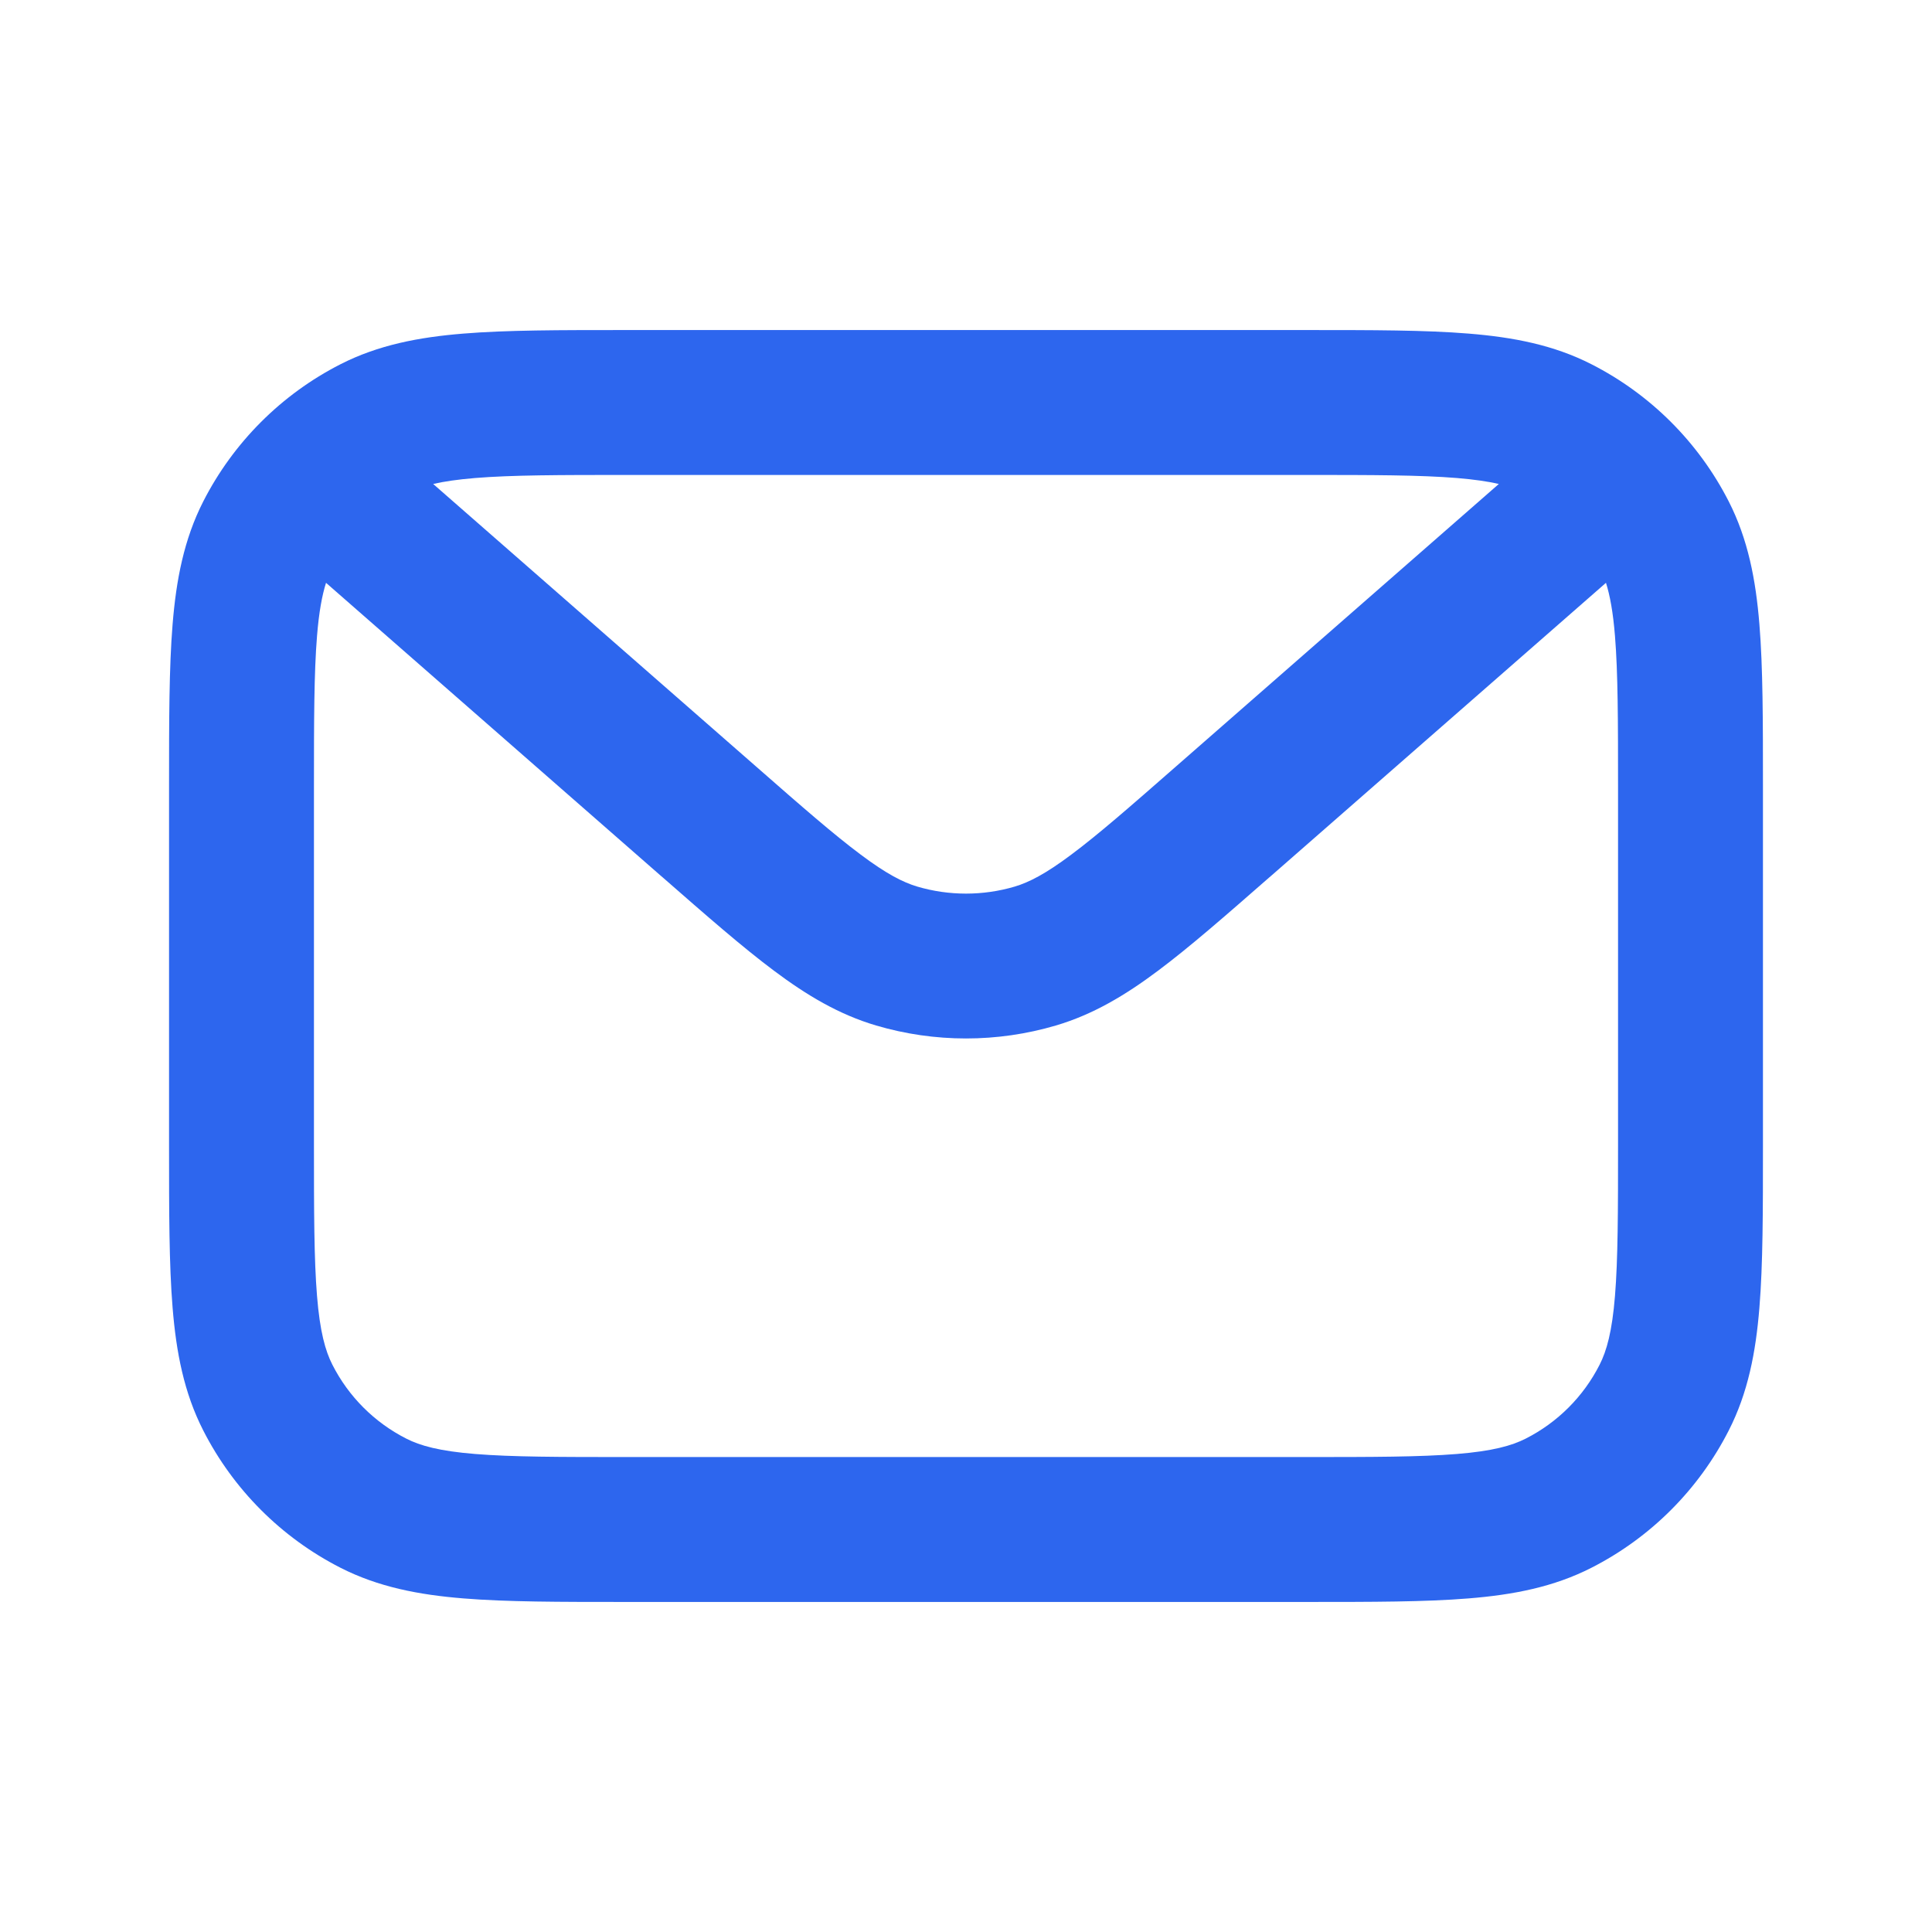
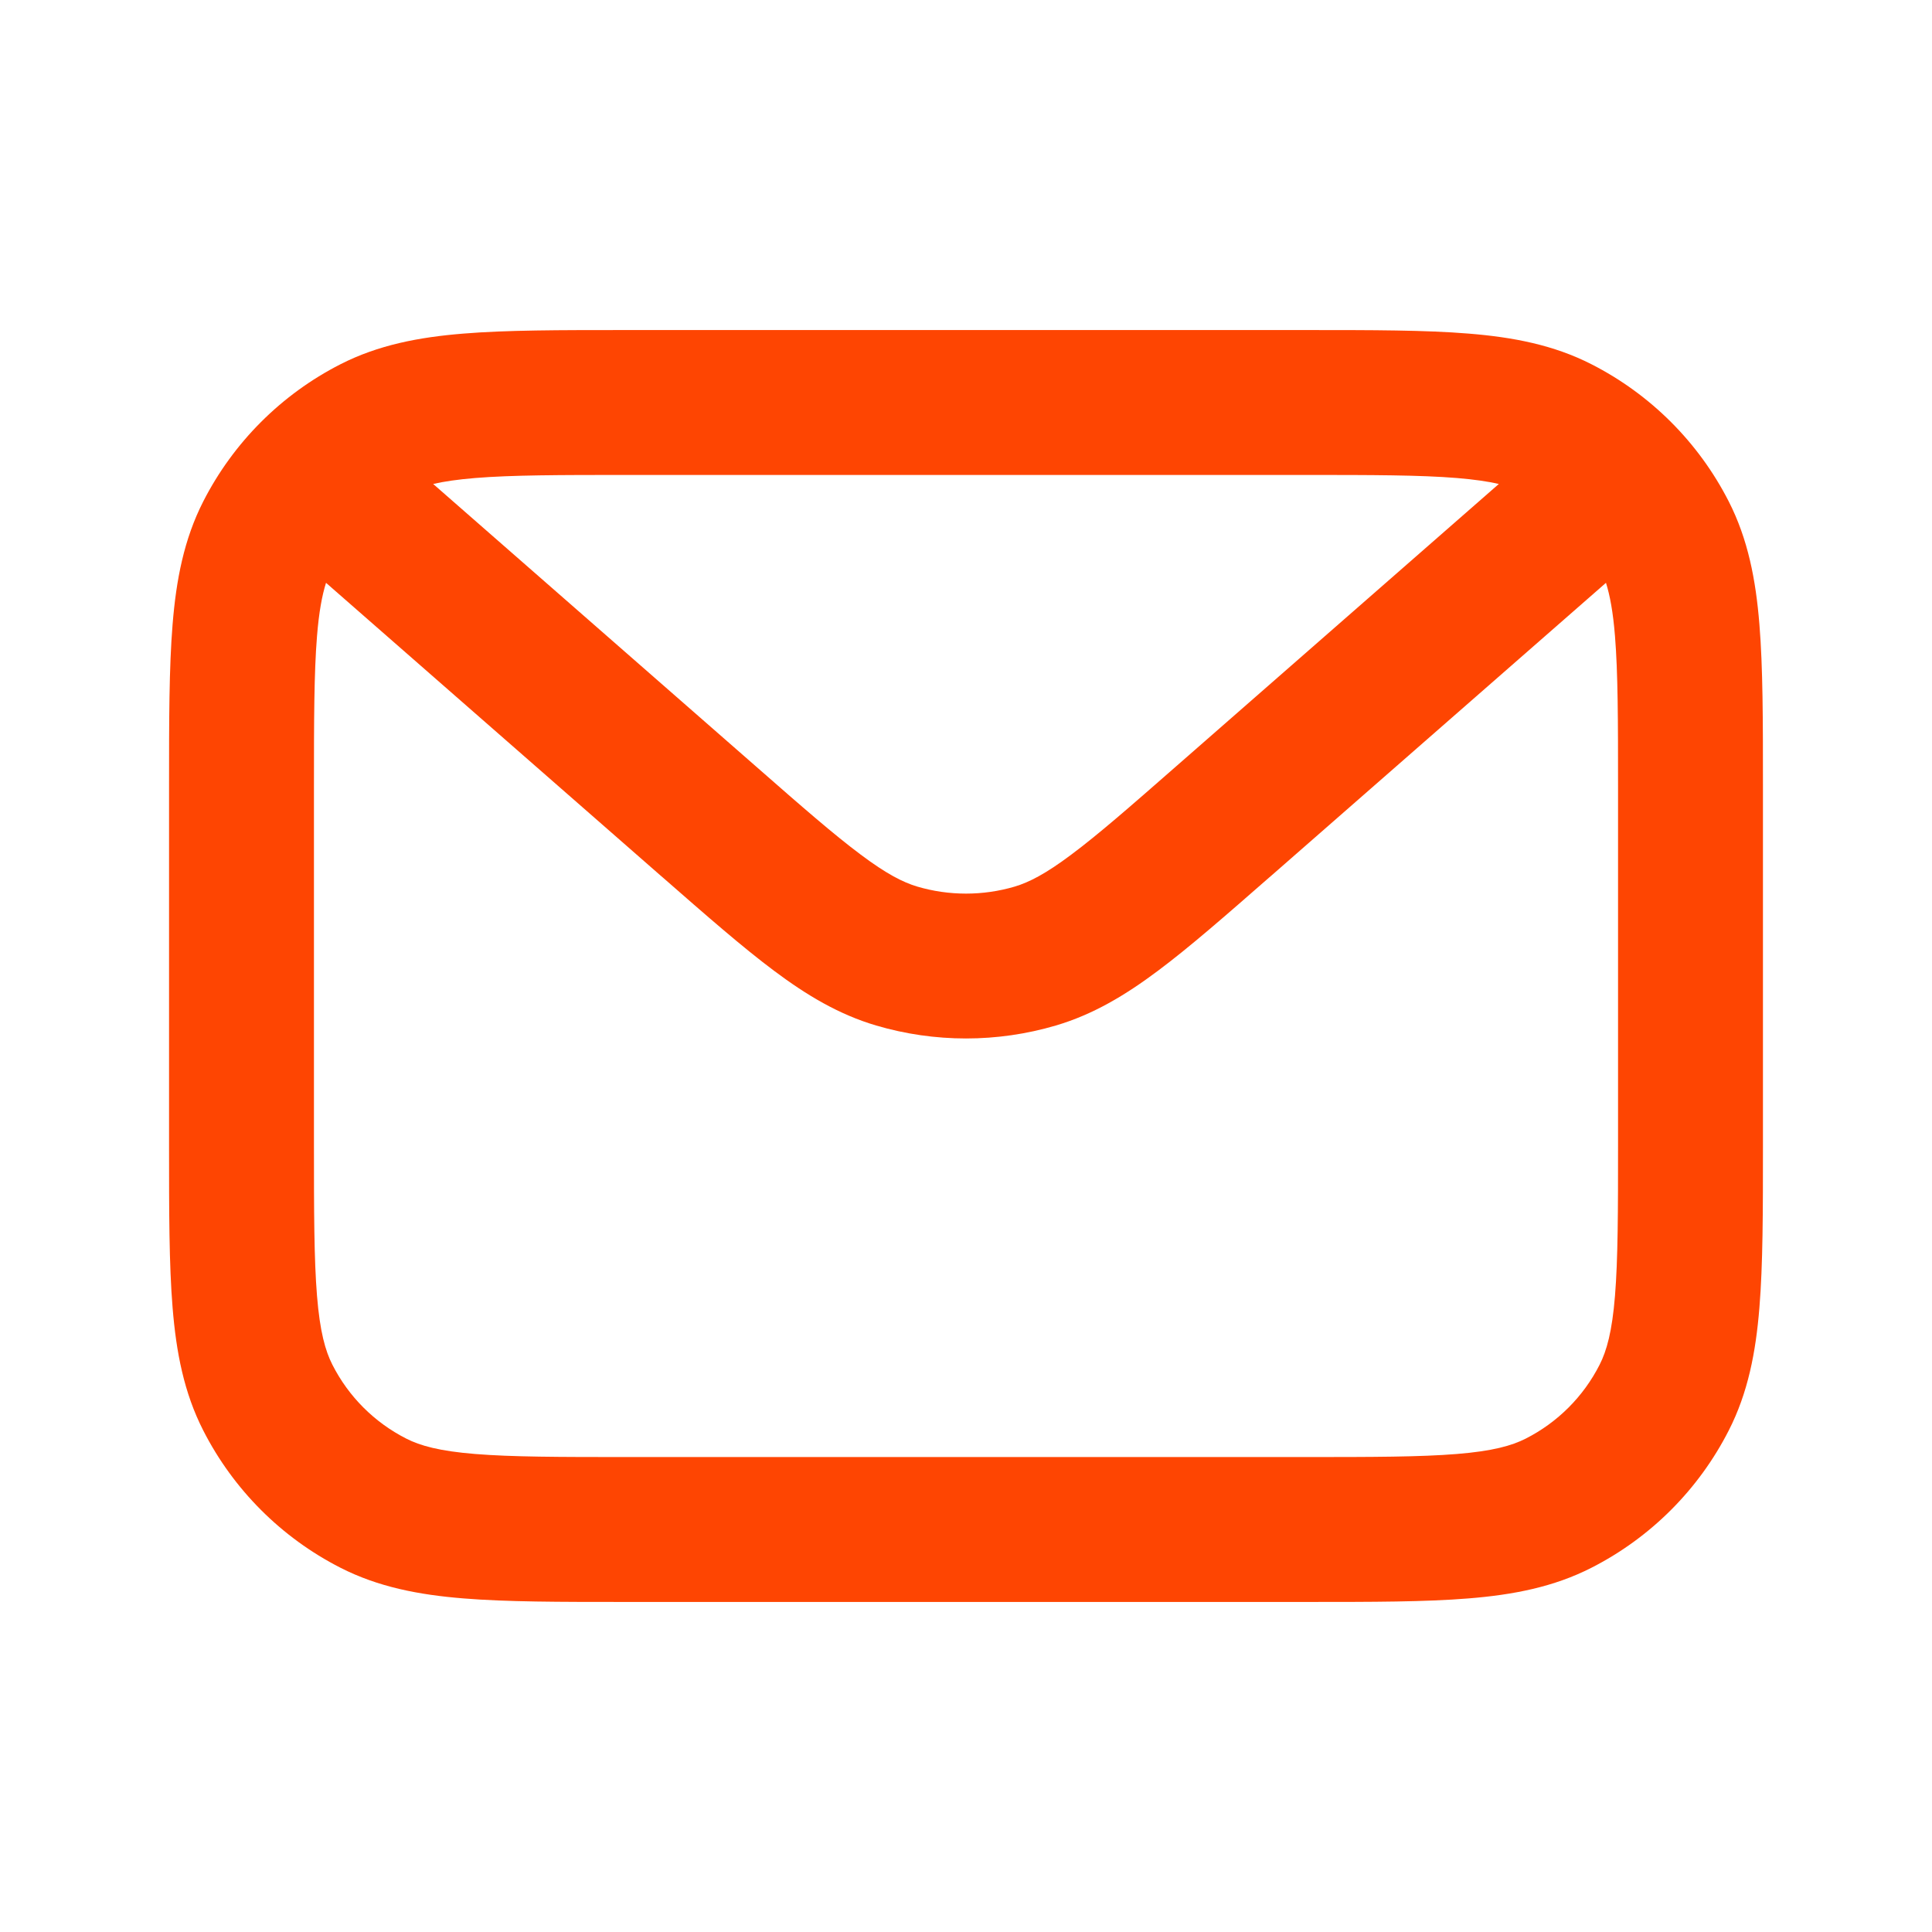
<svg xmlns="http://www.w3.org/2000/svg" width="24" height="24" viewBox="0 0 24 24" fill="none">
-   <path fill-rule="evenodd" clip-rule="evenodd" d="M7.8 4.1H7.762H7.762C6.954 4.1 6.293 4.1 5.756 4.144C5.2 4.189 4.698 4.286 4.229 4.525C3.496 4.899 2.899 5.496 2.525 6.229C2.286 6.698 2.189 7.2 2.144 7.756C2.1 8.293 2.1 8.954 2.1 9.762V9.762V9.8V14.2V14.238V14.238C2.1 15.046 2.1 15.707 2.144 16.244C2.189 16.8 2.286 17.302 2.525 17.77C2.899 18.504 3.496 19.101 4.229 19.475C4.698 19.714 5.2 19.811 5.756 19.856C6.293 19.9 6.954 19.9 7.762 19.9H7.8H16.2H16.238C17.046 19.9 17.707 19.9 18.244 19.856C18.8 19.811 19.302 19.714 19.77 19.475C20.504 19.101 21.101 18.504 21.475 17.77C21.714 17.302 21.811 16.8 21.856 16.244C21.9 15.707 21.9 15.046 21.9 14.238V14.2V9.8V9.762C21.9 8.954 21.9 8.293 21.856 7.756C21.811 7.2 21.714 6.698 21.475 6.229C21.101 5.496 20.504 4.899 19.77 4.525C19.302 4.286 18.8 4.189 18.244 4.144C17.707 4.1 17.046 4.1 16.238 4.1H16.238H16.2H7.8ZM5.381 6.012C5.516 5.981 5.685 5.956 5.903 5.938C6.358 5.901 6.945 5.9 7.8 5.9H16.2C17.055 5.9 17.642 5.901 18.097 5.938C18.315 5.956 18.484 5.981 18.619 6.012L14.61 9.52C14.033 10.026 13.637 10.371 13.307 10.617C12.987 10.857 12.783 10.96 12.607 11.013C12.211 11.13 11.789 11.13 11.393 11.013C11.217 10.96 11.013 10.857 10.693 10.617C10.363 10.371 9.967 10.026 9.39 9.52L5.381 6.012ZM4.05 7.24C4.001 7.396 3.962 7.602 3.938 7.903C3.901 8.358 3.9 8.945 3.9 9.8V14.2C3.9 15.055 3.901 15.642 3.938 16.097C3.974 16.542 4.041 16.78 4.129 16.953C4.33 17.349 4.651 17.67 5.047 17.871C5.219 17.959 5.458 18.026 5.903 18.062C6.358 18.099 6.945 18.1 7.8 18.1H16.2C17.055 18.1 17.642 18.099 18.097 18.062C18.542 18.026 18.78 17.959 18.953 17.871C19.349 17.67 19.67 17.349 19.871 16.953C19.959 16.78 20.026 16.542 20.062 16.097C20.099 15.642 20.1 15.055 20.1 14.2V9.8C20.1 8.945 20.099 8.358 20.062 7.903C20.038 7.602 19.999 7.396 19.95 7.24L15.796 10.875L15.769 10.898C15.224 11.375 14.777 11.766 14.385 12.059C13.979 12.363 13.58 12.602 13.117 12.739C12.388 12.954 11.612 12.954 10.883 12.739C10.42 12.602 10.021 12.363 9.615 12.059C9.223 11.766 8.776 11.375 8.231 10.898L8.204 10.875L4.05 7.24Z" fill="#2D66EE" />
+   <path fill-rule="evenodd" clip-rule="evenodd" d="M7.8 4.1H7.762H7.762C6.954 4.1 6.293 4.1 5.756 4.144C5.2 4.189 4.698 4.286 4.229 4.525C3.496 4.899 2.899 5.496 2.525 6.229C2.286 6.698 2.189 7.2 2.144 7.756C2.1 8.293 2.1 8.954 2.1 9.762V9.762V9.8V14.2V14.238V14.238C2.1 15.046 2.1 15.707 2.144 16.244C2.189 16.8 2.286 17.302 2.525 17.77C2.899 18.504 3.496 19.101 4.229 19.475C4.698 19.714 5.2 19.811 5.756 19.856C6.293 19.9 6.954 19.9 7.762 19.9H7.8H16.2H16.238C17.046 19.9 17.707 19.9 18.244 19.856C18.8 19.811 19.302 19.714 19.77 19.475C20.504 19.101 21.101 18.504 21.475 17.77C21.714 17.302 21.811 16.8 21.856 16.244C21.9 15.707 21.9 15.046 21.9 14.238V14.2V9.8V9.762C21.9 8.954 21.9 8.293 21.856 7.756C21.811 7.2 21.714 6.698 21.475 6.229C21.101 5.496 20.504 4.899 19.77 4.525C19.302 4.286 18.8 4.189 18.244 4.144C17.707 4.1 17.046 4.1 16.238 4.1H16.238H16.2H7.8ZM5.381 6.012C5.516 5.981 5.685 5.956 5.903 5.938C6.358 5.901 6.945 5.9 7.8 5.9H16.2C17.055 5.9 17.642 5.901 18.097 5.938C18.315 5.956 18.484 5.981 18.619 6.012L14.61 9.52C14.033 10.026 13.637 10.371 13.307 10.617C12.987 10.857 12.783 10.96 12.607 11.013C12.211 11.13 11.789 11.13 11.393 11.013C11.217 10.96 11.013 10.857 10.693 10.617C10.363 10.371 9.967 10.026 9.39 9.52L5.381 6.012ZM4.05 7.24C4.001 7.396 3.962 7.602 3.938 7.903C3.901 8.358 3.9 8.945 3.9 9.8V14.2C3.9 15.055 3.901 15.642 3.938 16.097C3.974 16.542 4.041 16.78 4.129 16.953C4.33 17.349 4.651 17.67 5.047 17.871C5.219 17.959 5.458 18.026 5.903 18.062C6.358 18.099 6.945 18.1 7.8 18.1H16.2C17.055 18.1 17.642 18.099 18.097 18.062C18.542 18.026 18.78 17.959 18.953 17.871C19.349 17.67 19.67 17.349 19.871 16.953C19.959 16.78 20.026 16.542 20.062 16.097C20.099 15.642 20.1 15.055 20.1 14.2V9.8C20.1 8.945 20.099 8.358 20.062 7.903C20.038 7.602 19.999 7.396 19.95 7.24L15.796 10.875L15.769 10.898C15.224 11.375 14.777 11.766 14.385 12.059C13.979 12.363 13.58 12.602 13.117 12.739C12.388 12.954 11.612 12.954 10.883 12.739C10.42 12.602 10.021 12.363 9.615 12.059C9.223 11.766 8.776 11.375 8.231 10.898L8.204 10.875L4.05 7.24Z" fill="#fe4502" />
</svg>
